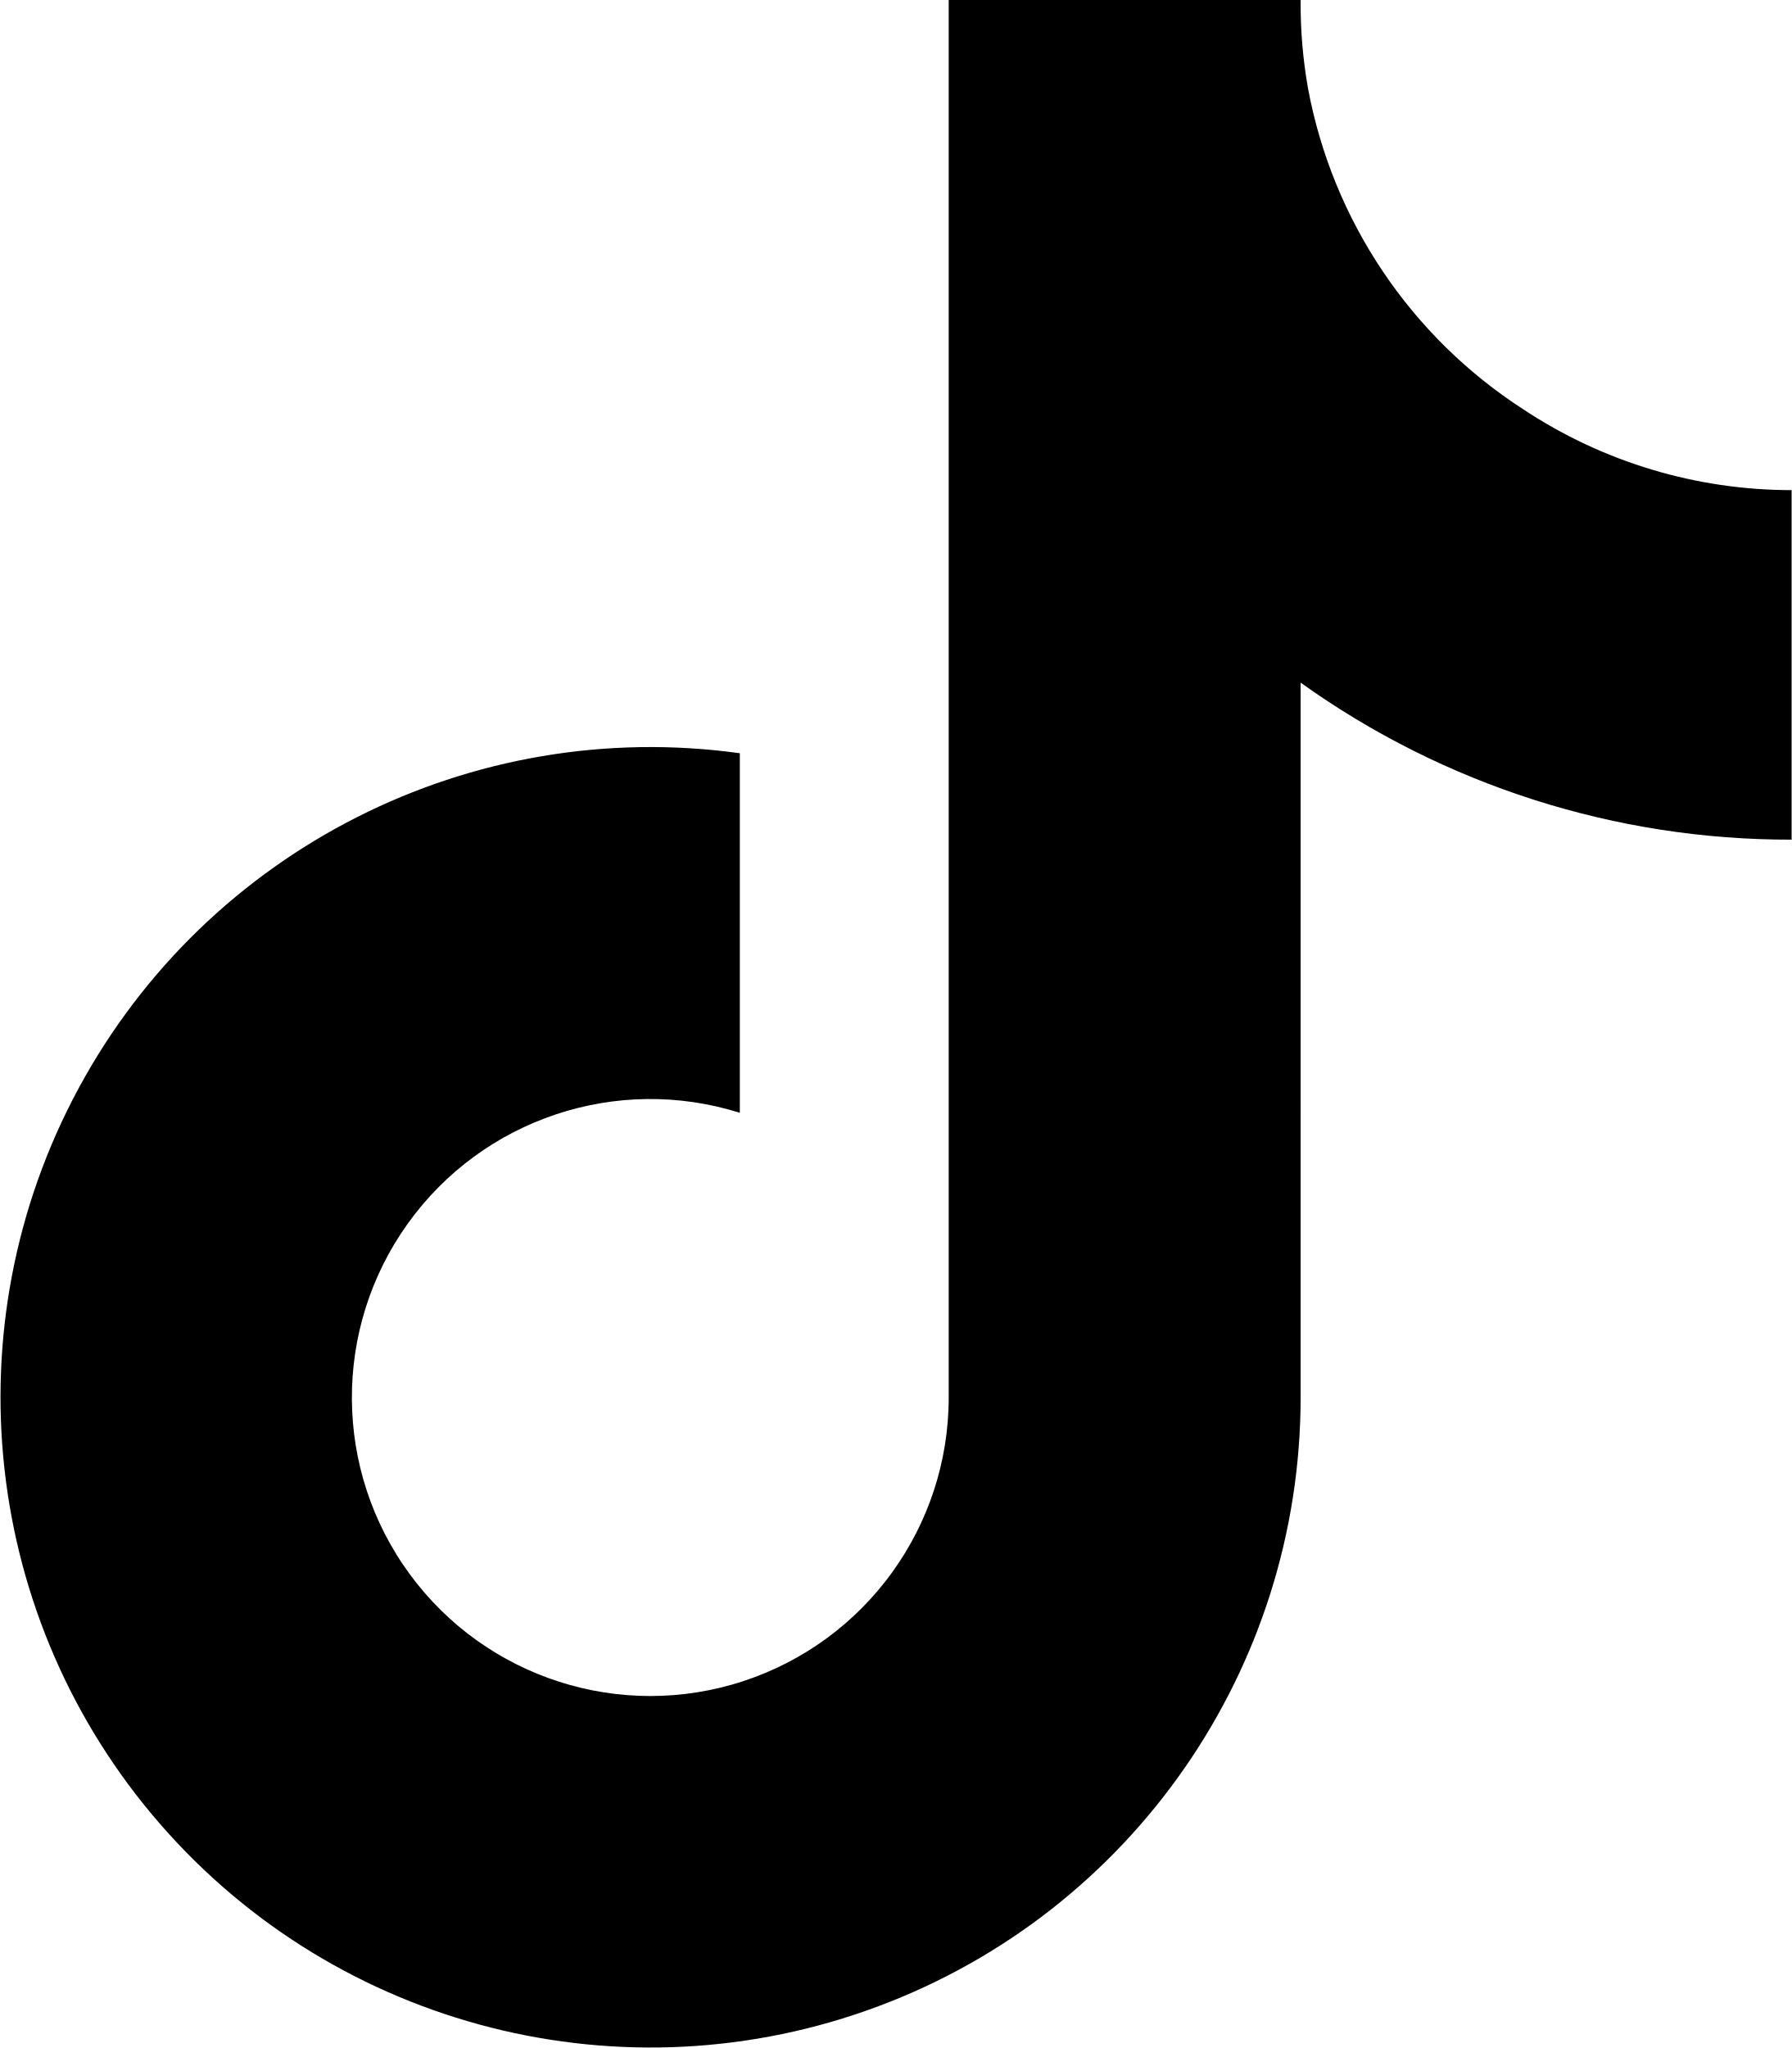
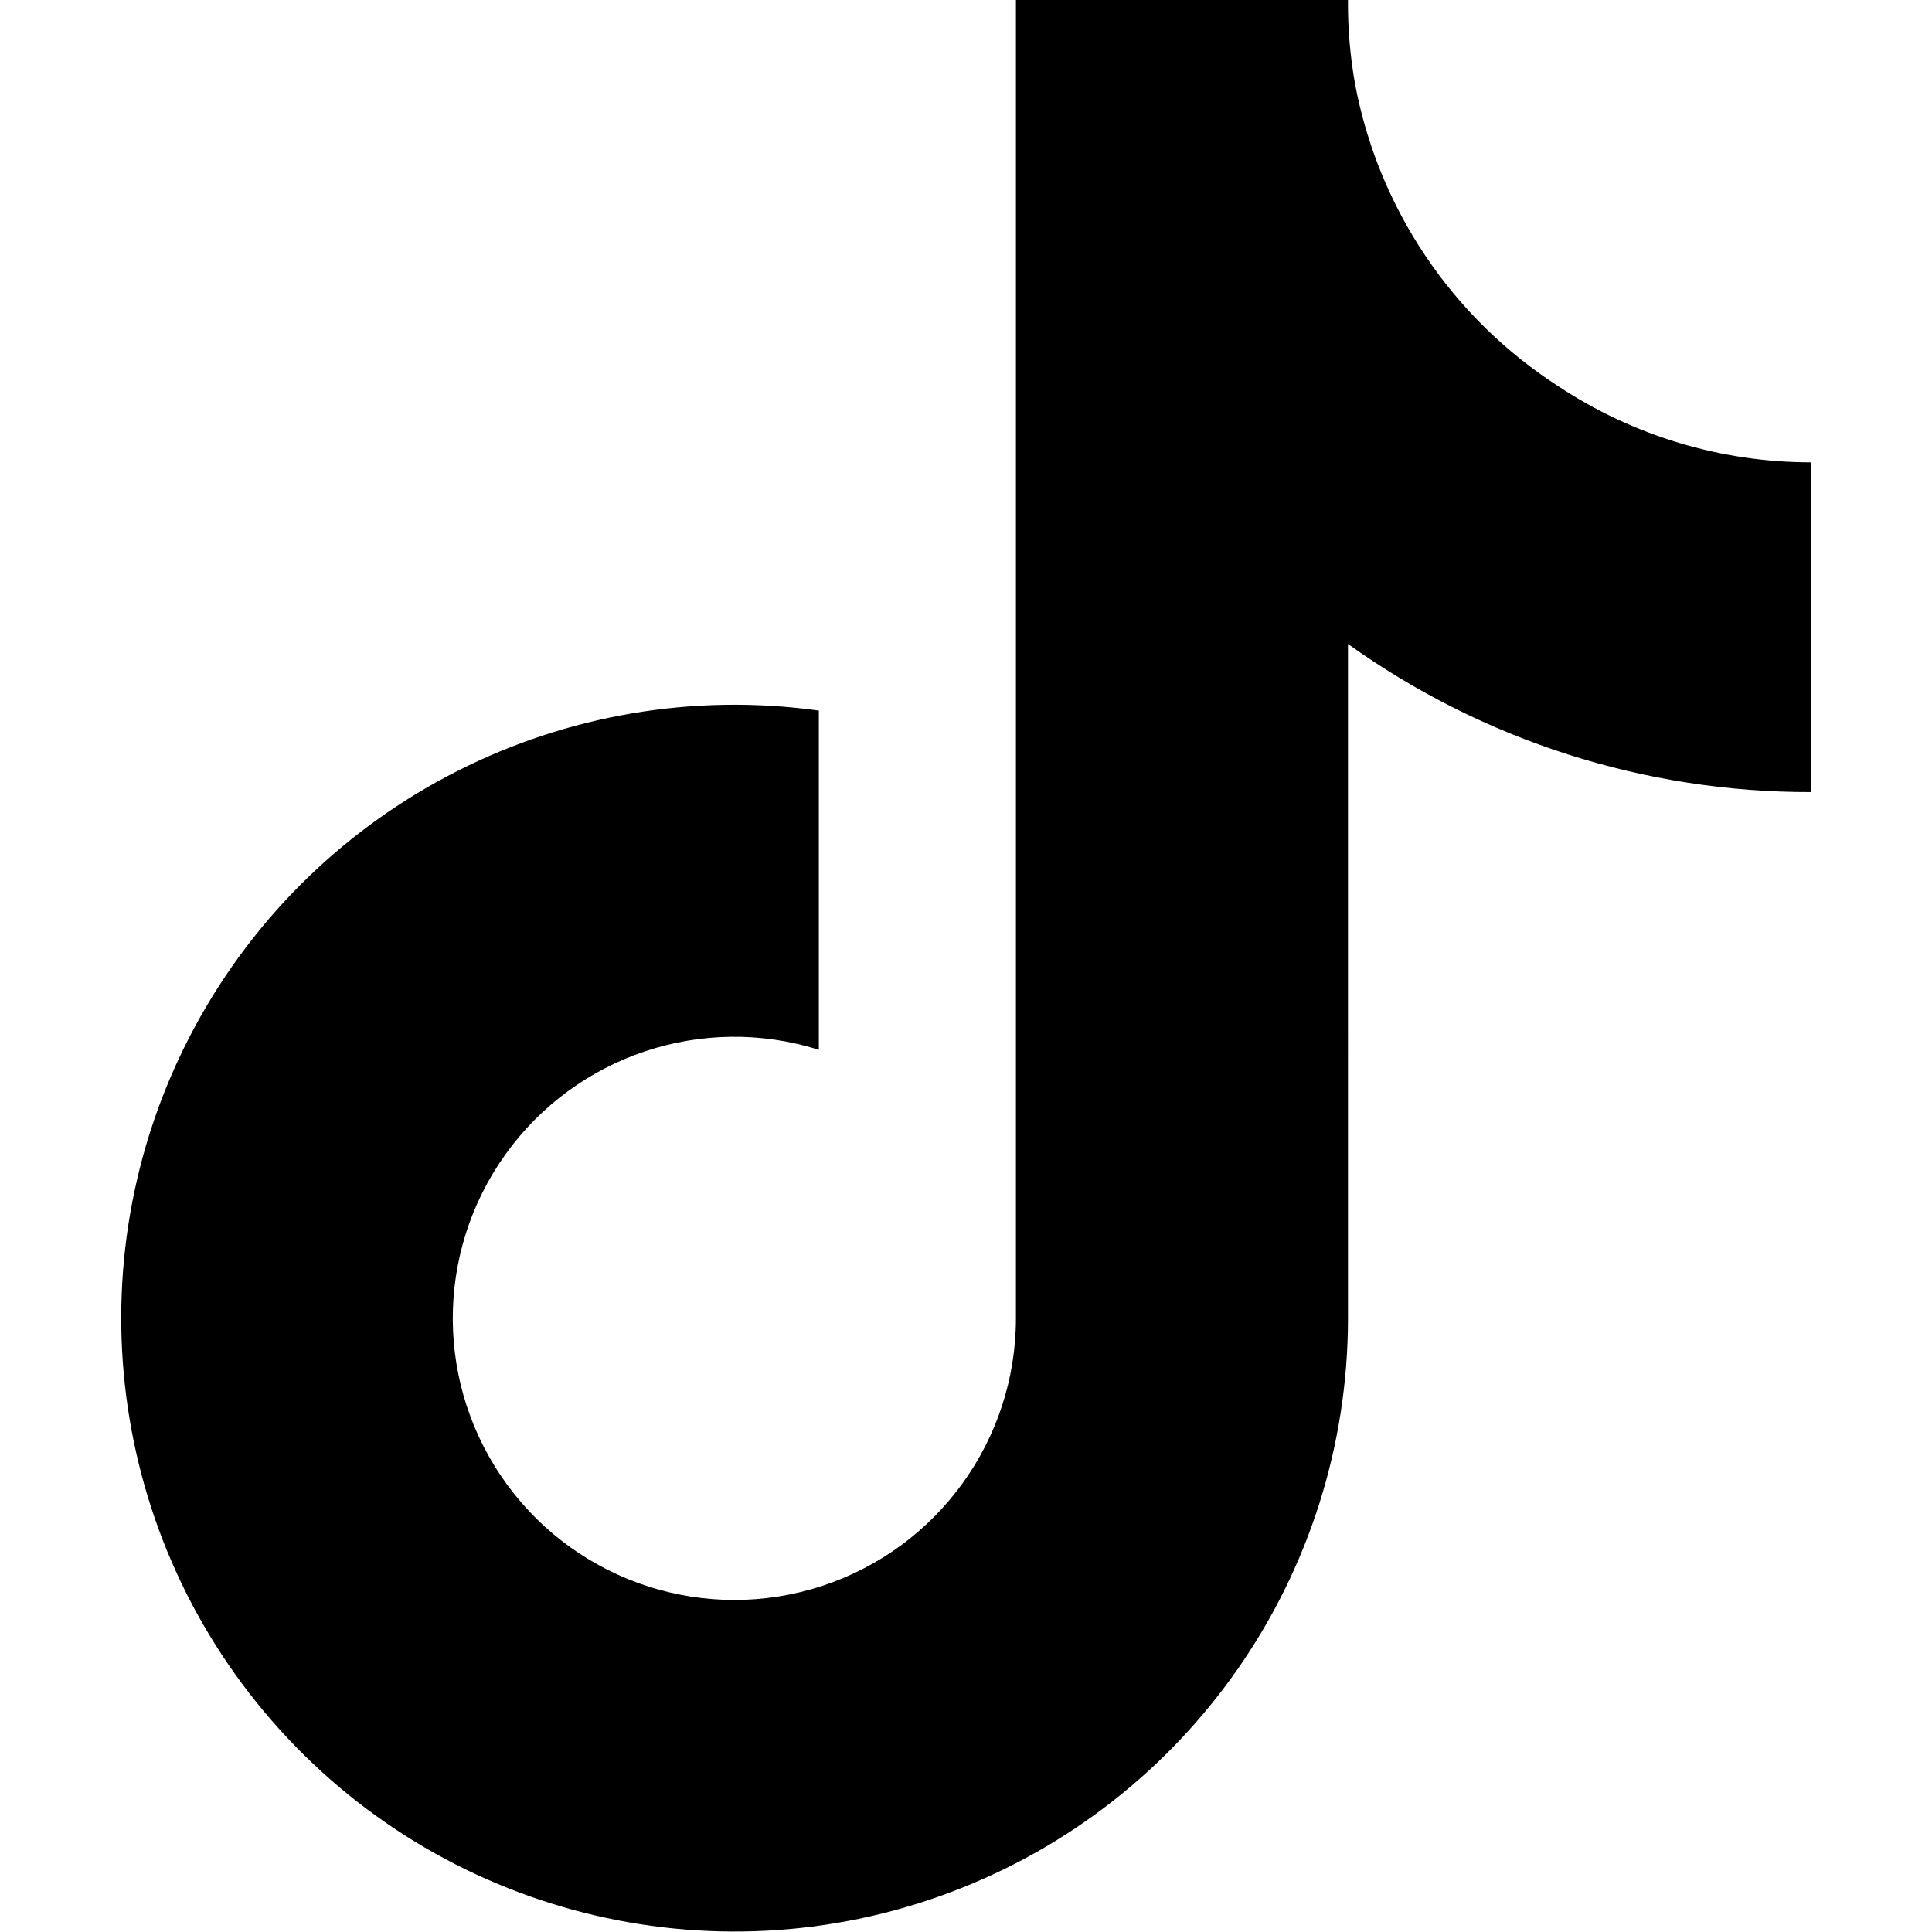
- <svg xmlns="http://www.w3.org/2000/svg" viewBox="0 0 448 512">
+ <svg xmlns="http://www.w3.org/2000/svg" width="24" height="24" viewBox="0 0 448 512">
  <path d="M448 209.91a210.06 210.06 0 0 1-122.77-39.25V349.38A162.55 162.55 0 1 1 185 188.31V278.2a74.62 74.62 0 1 0 52.23 71.18V0l88 0a121.18 121.18 0 0 0 1.86 22.17h0A122.18 122.18 0 0 0 381 102.39a121.43 121.43 0 0 0 67 20.14Z" />
</svg>
